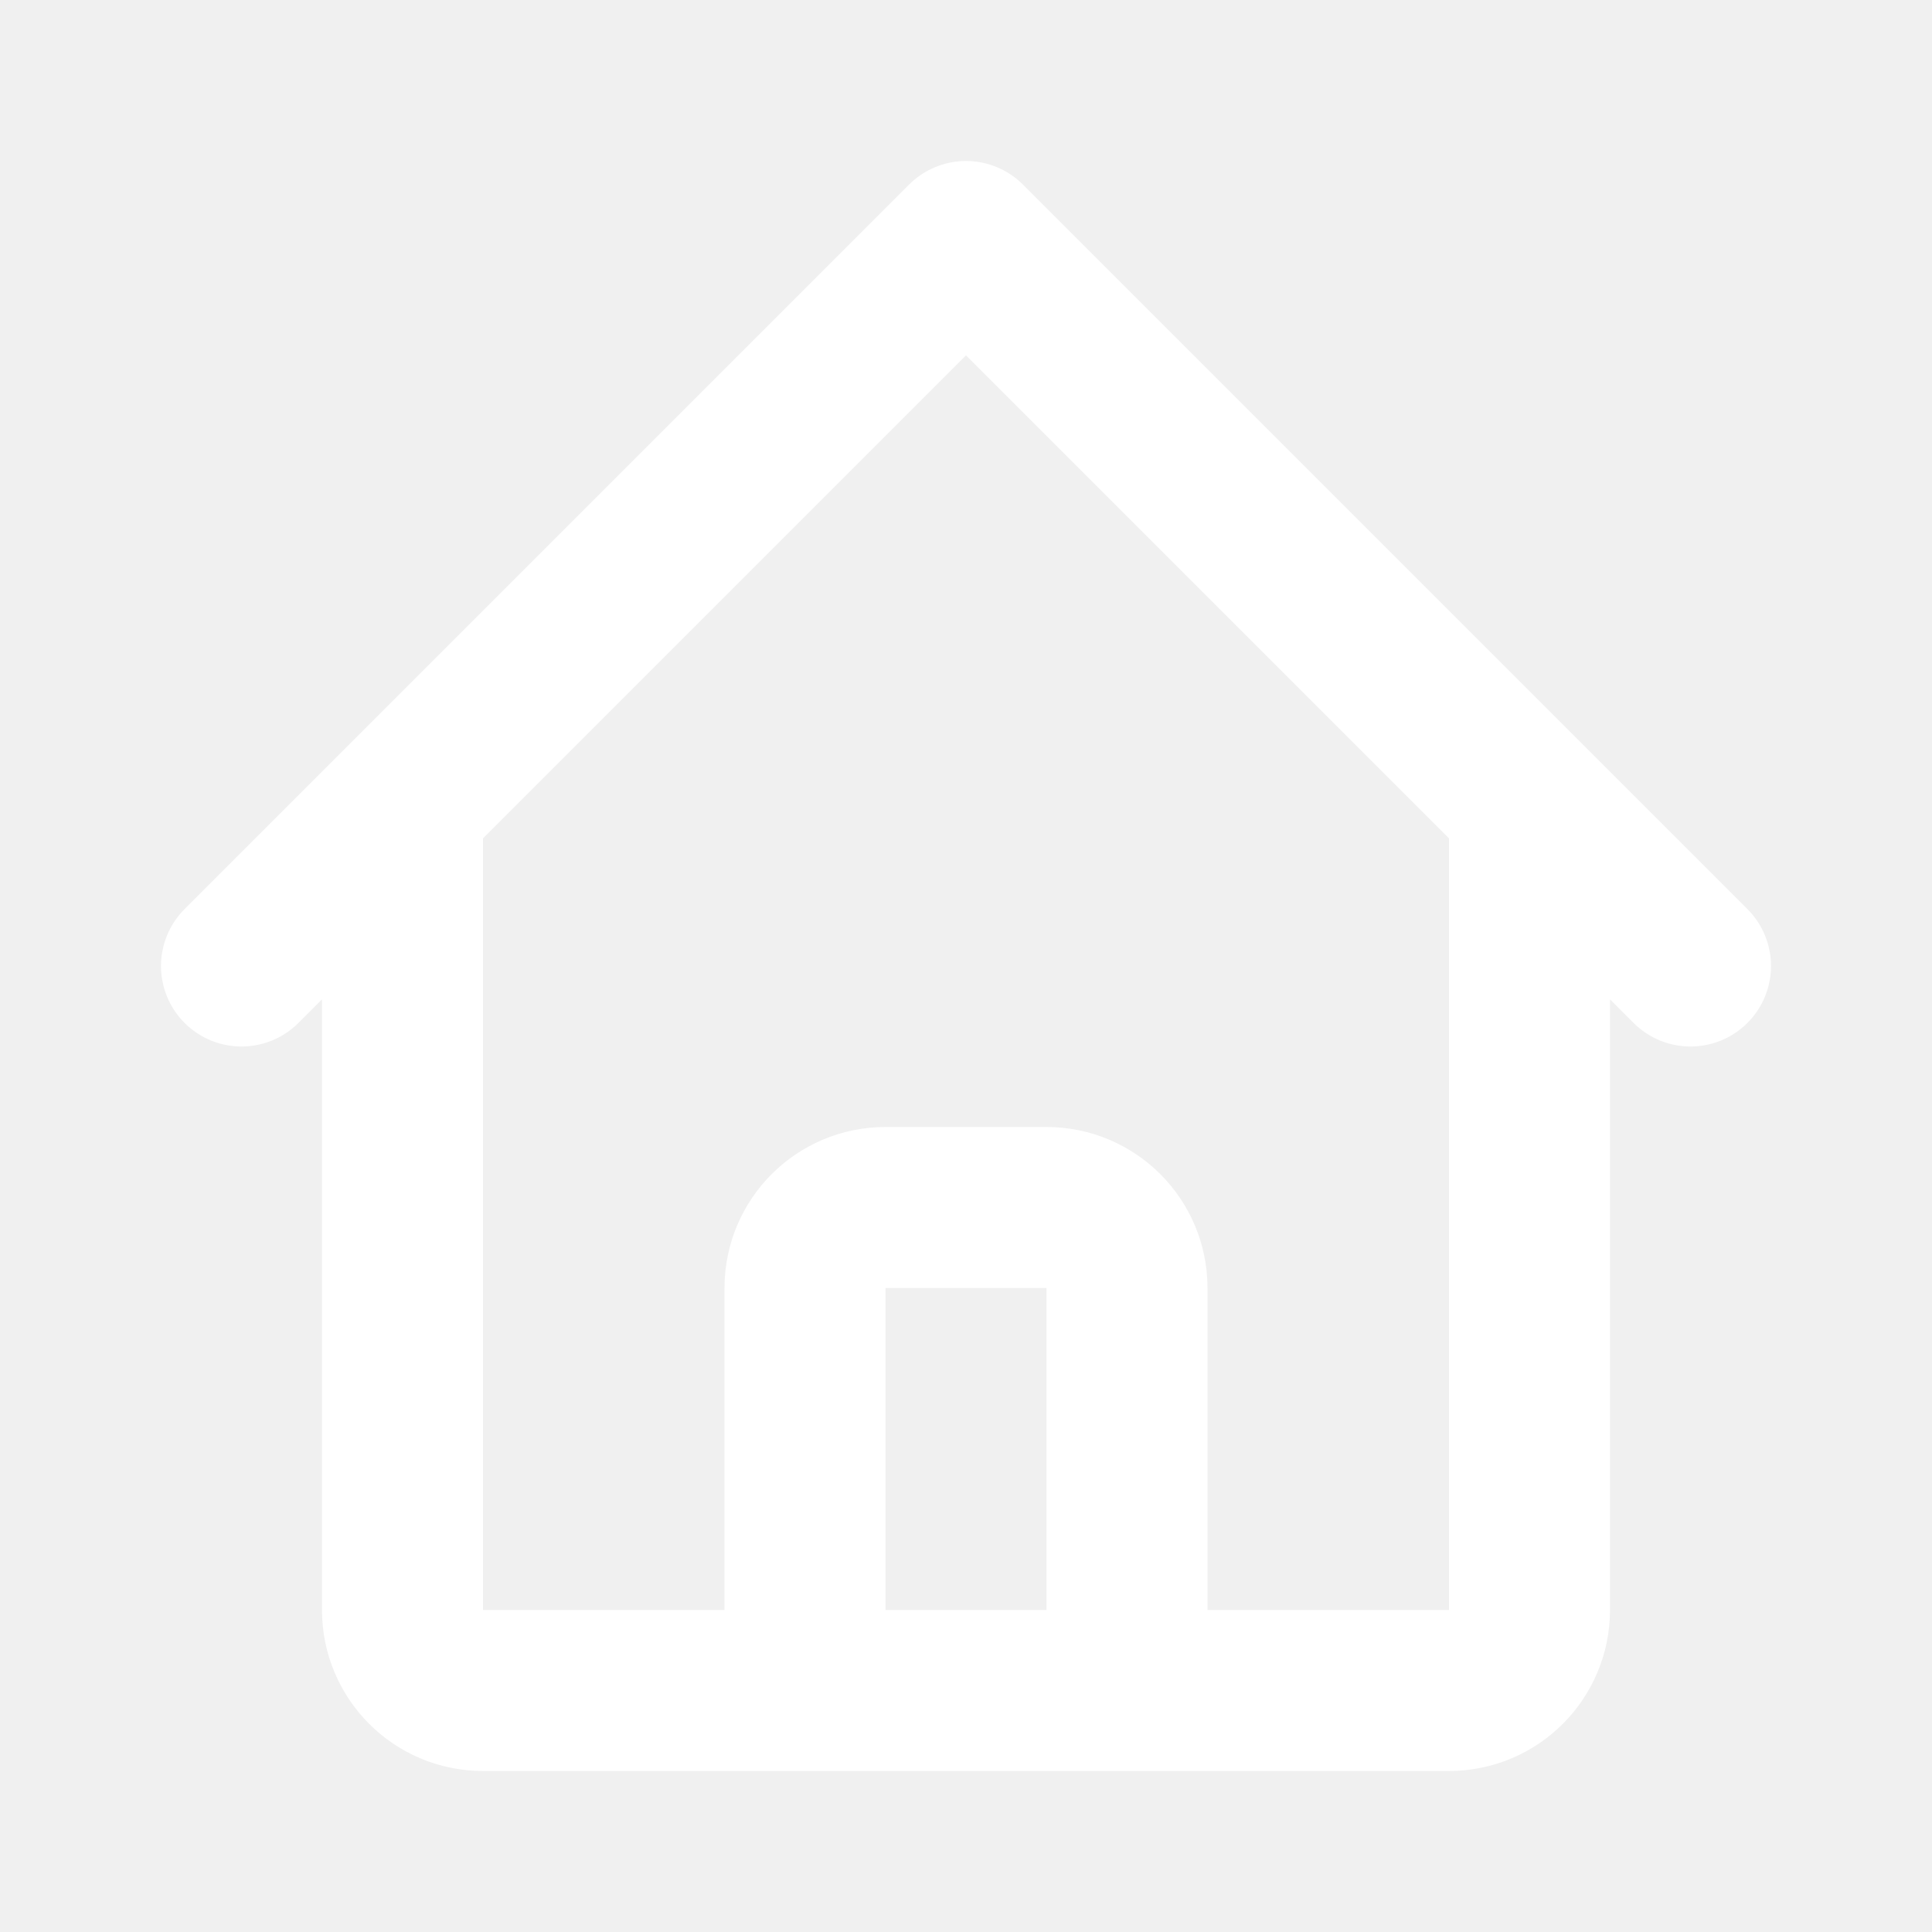
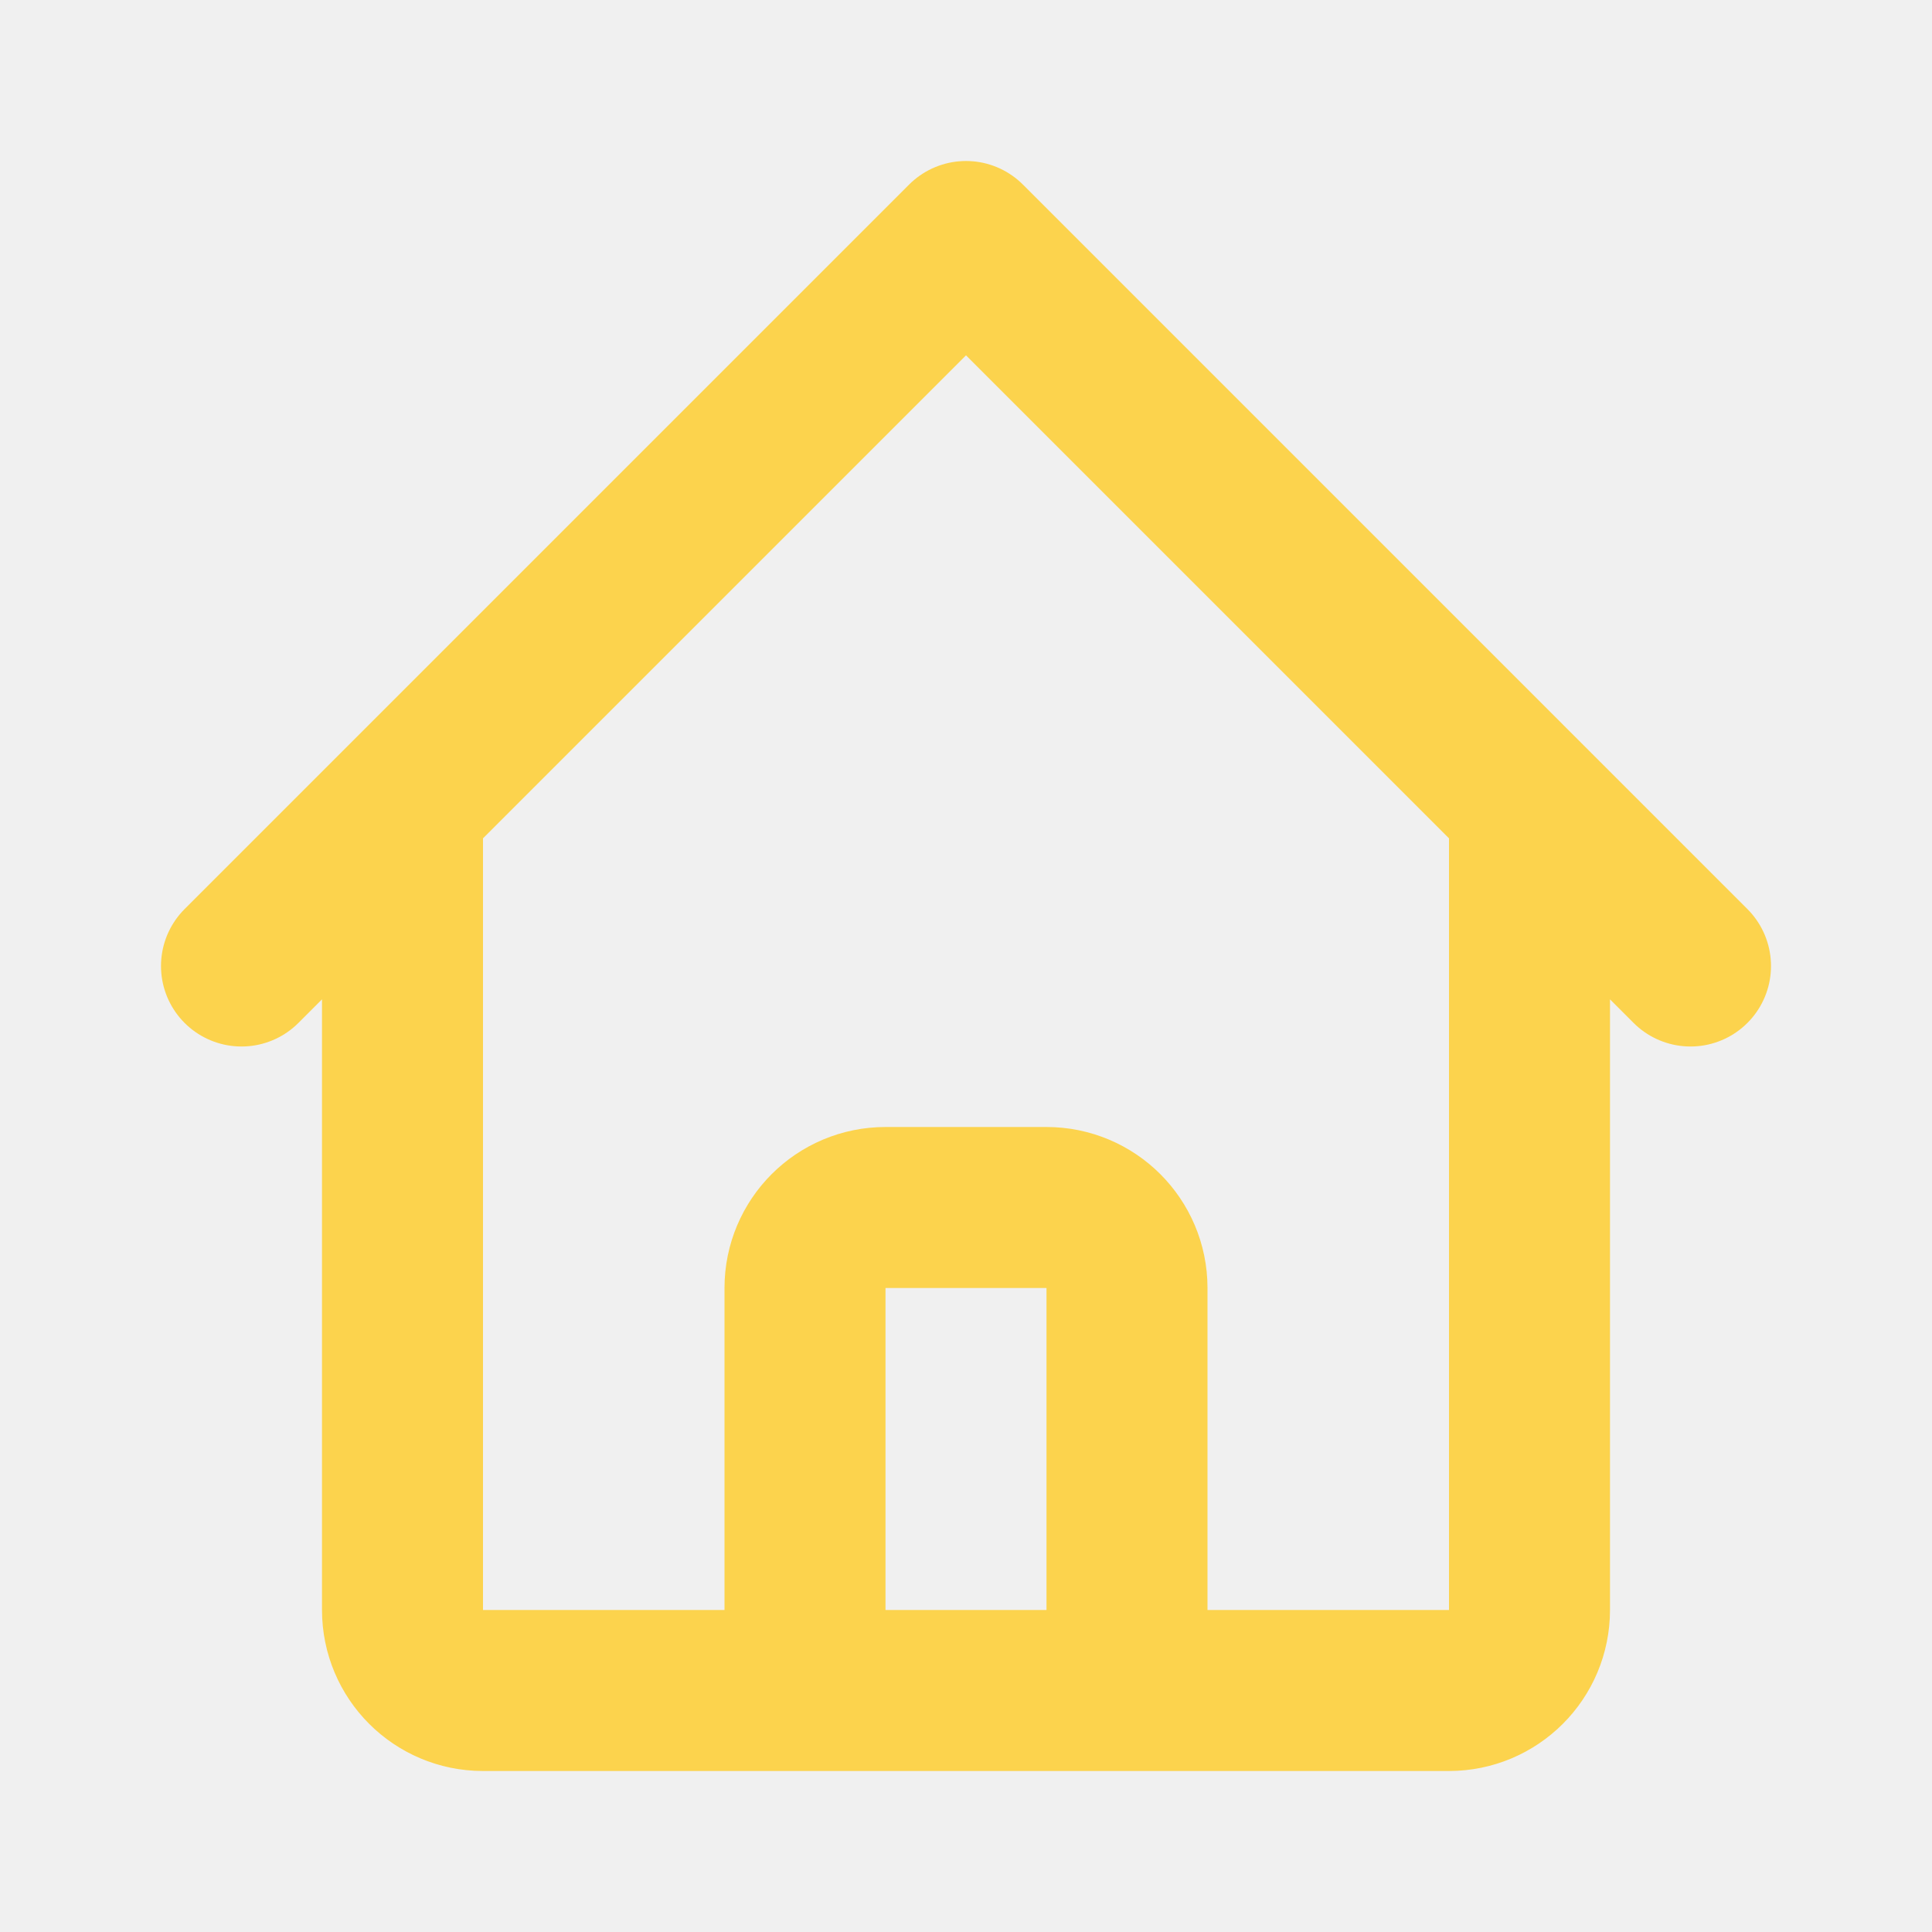
- <svg xmlns="http://www.w3.org/2000/svg" class="h-6 w-6" fill="none" viewBox="0 0 24 24" stroke="white">
+ <svg xmlns="http://www.w3.org/2000/svg" class="h-6 w-6" fill="none" viewBox="0 0 24 24" stroke="#FCD34D">
  <path stroke-linecap="round" stroke-linejoin="round" stroke-width="2" d="M3 12l2-2m0 0l7-7 7 7M5 10v10a1 1 0 001 1h3m10-11l2 2m-2-2v10a1 1 0 01-1 1h-3m-6 0a1 1 0 001-1v-4a1 1 0 011-1h2a1 1 0 011 1v4a1 1 0 001 1m-6 0h6" />
</svg>
